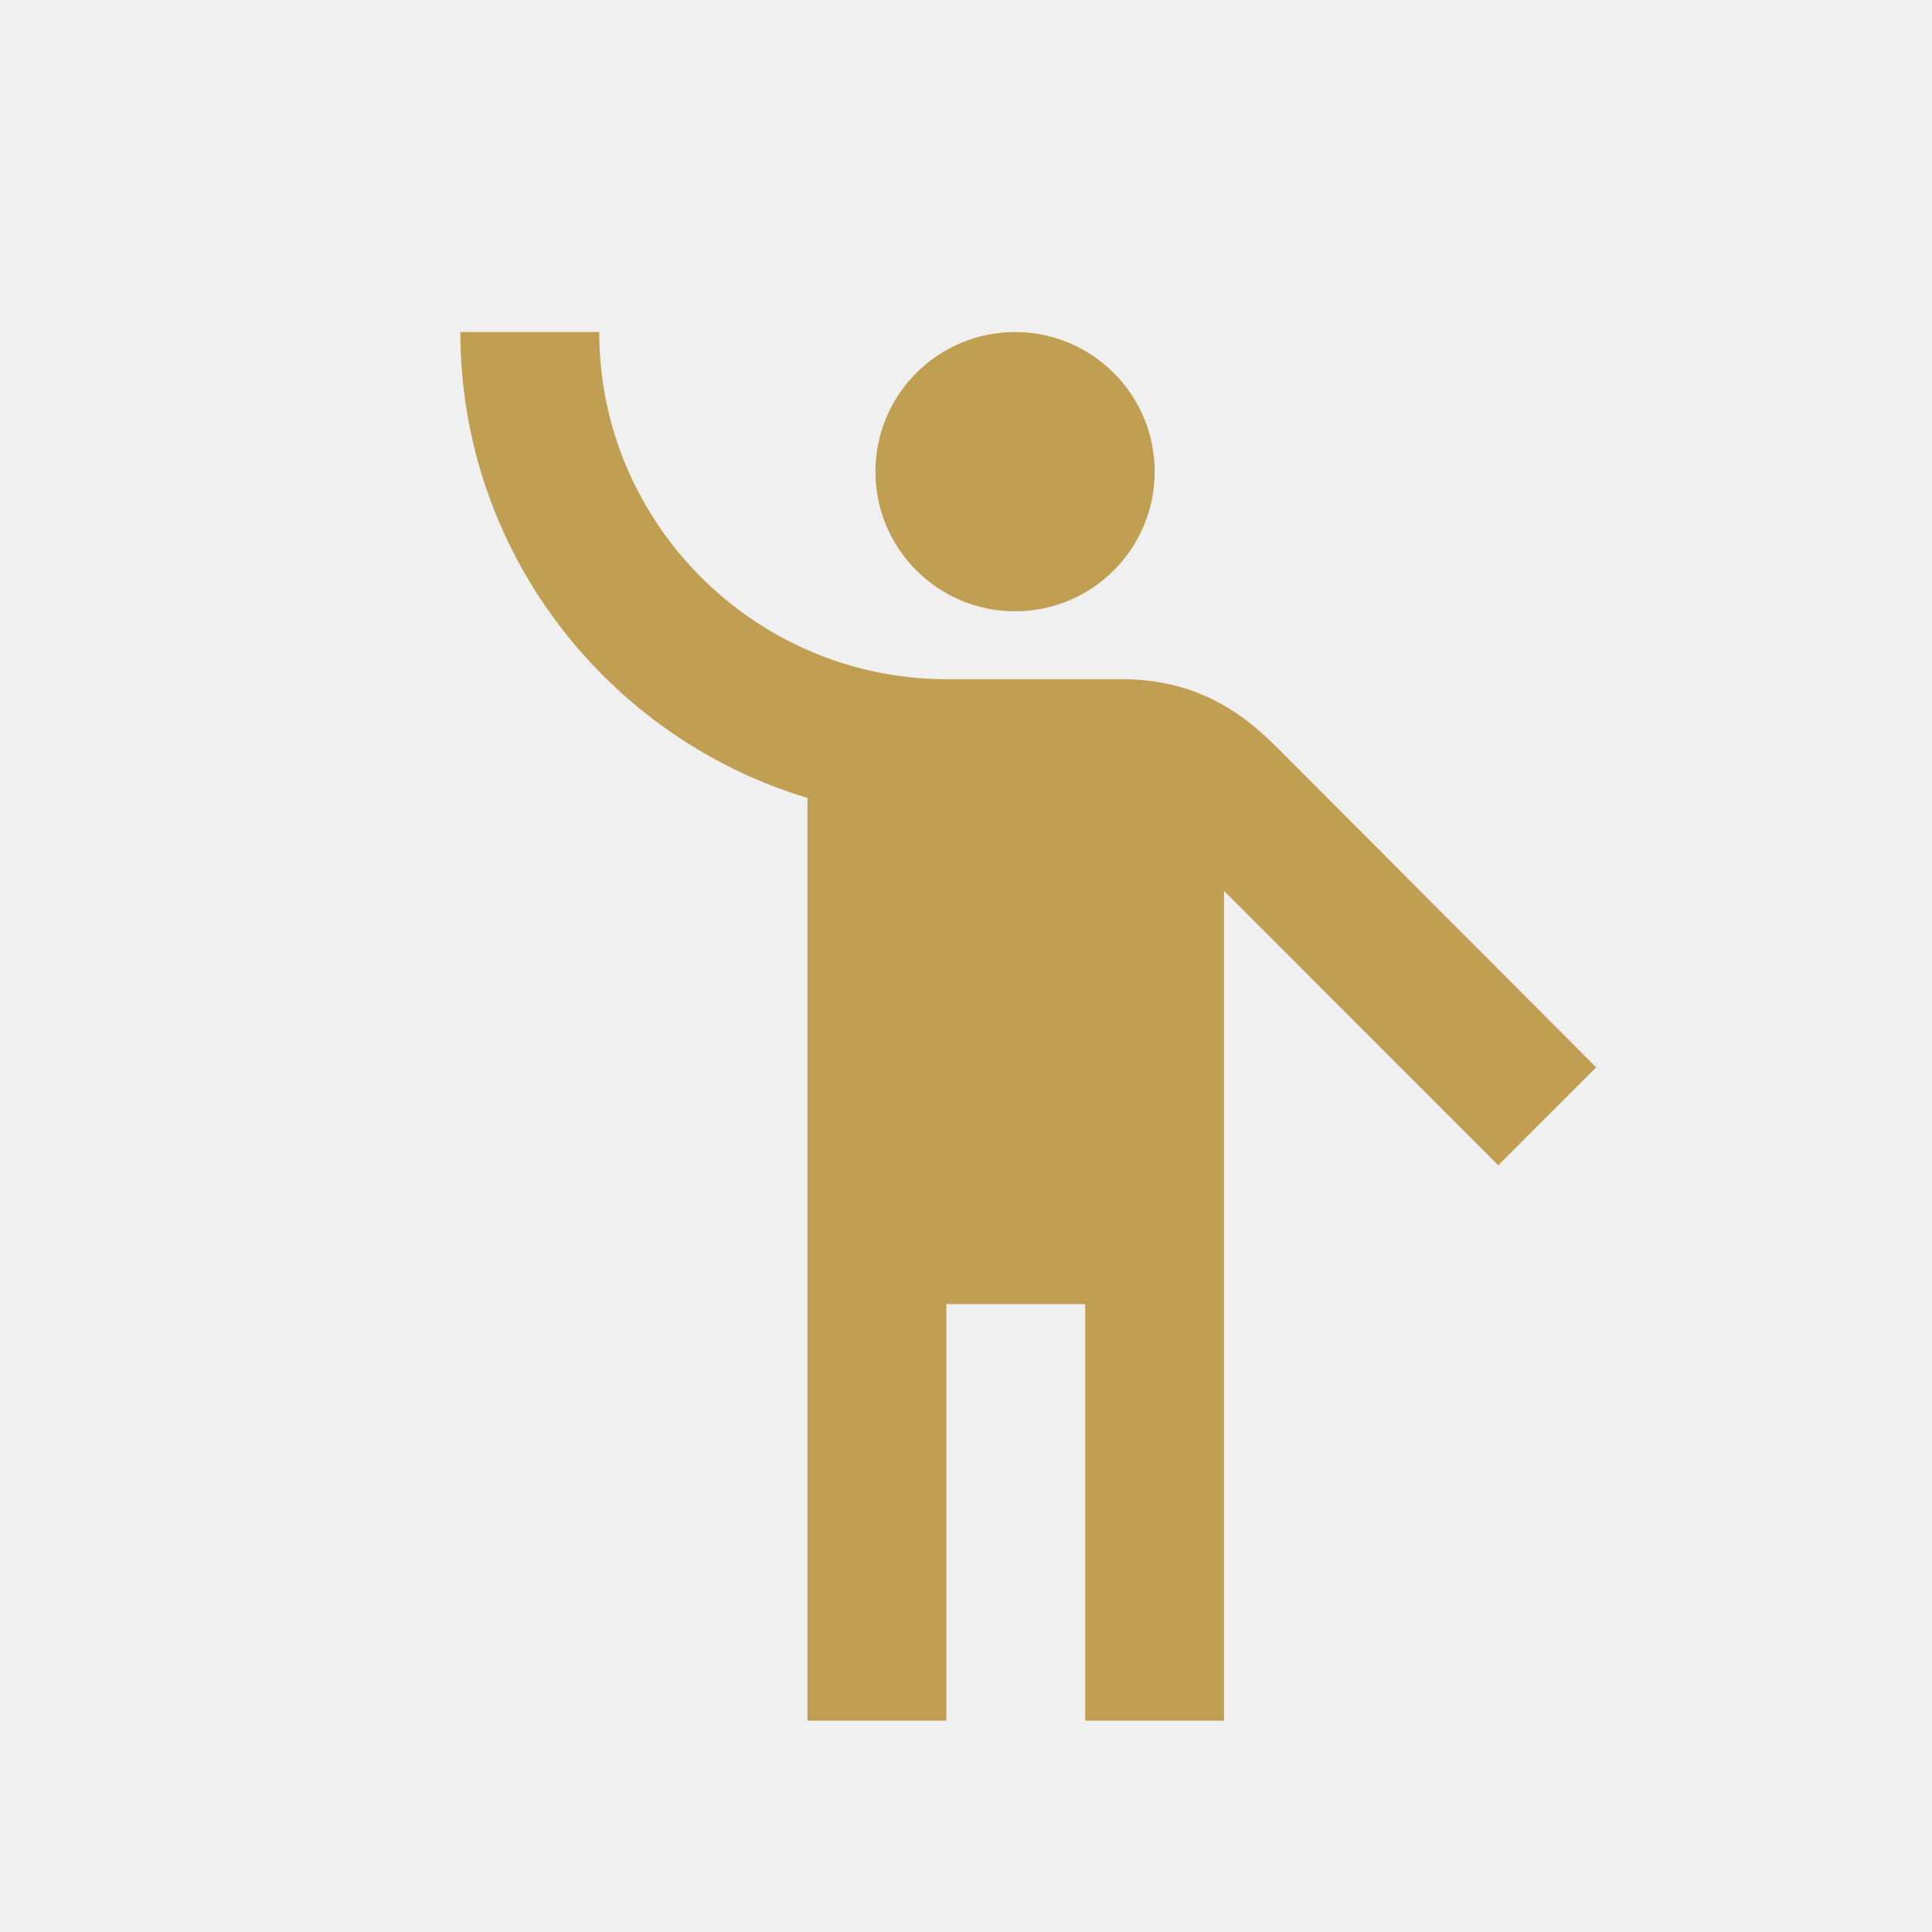
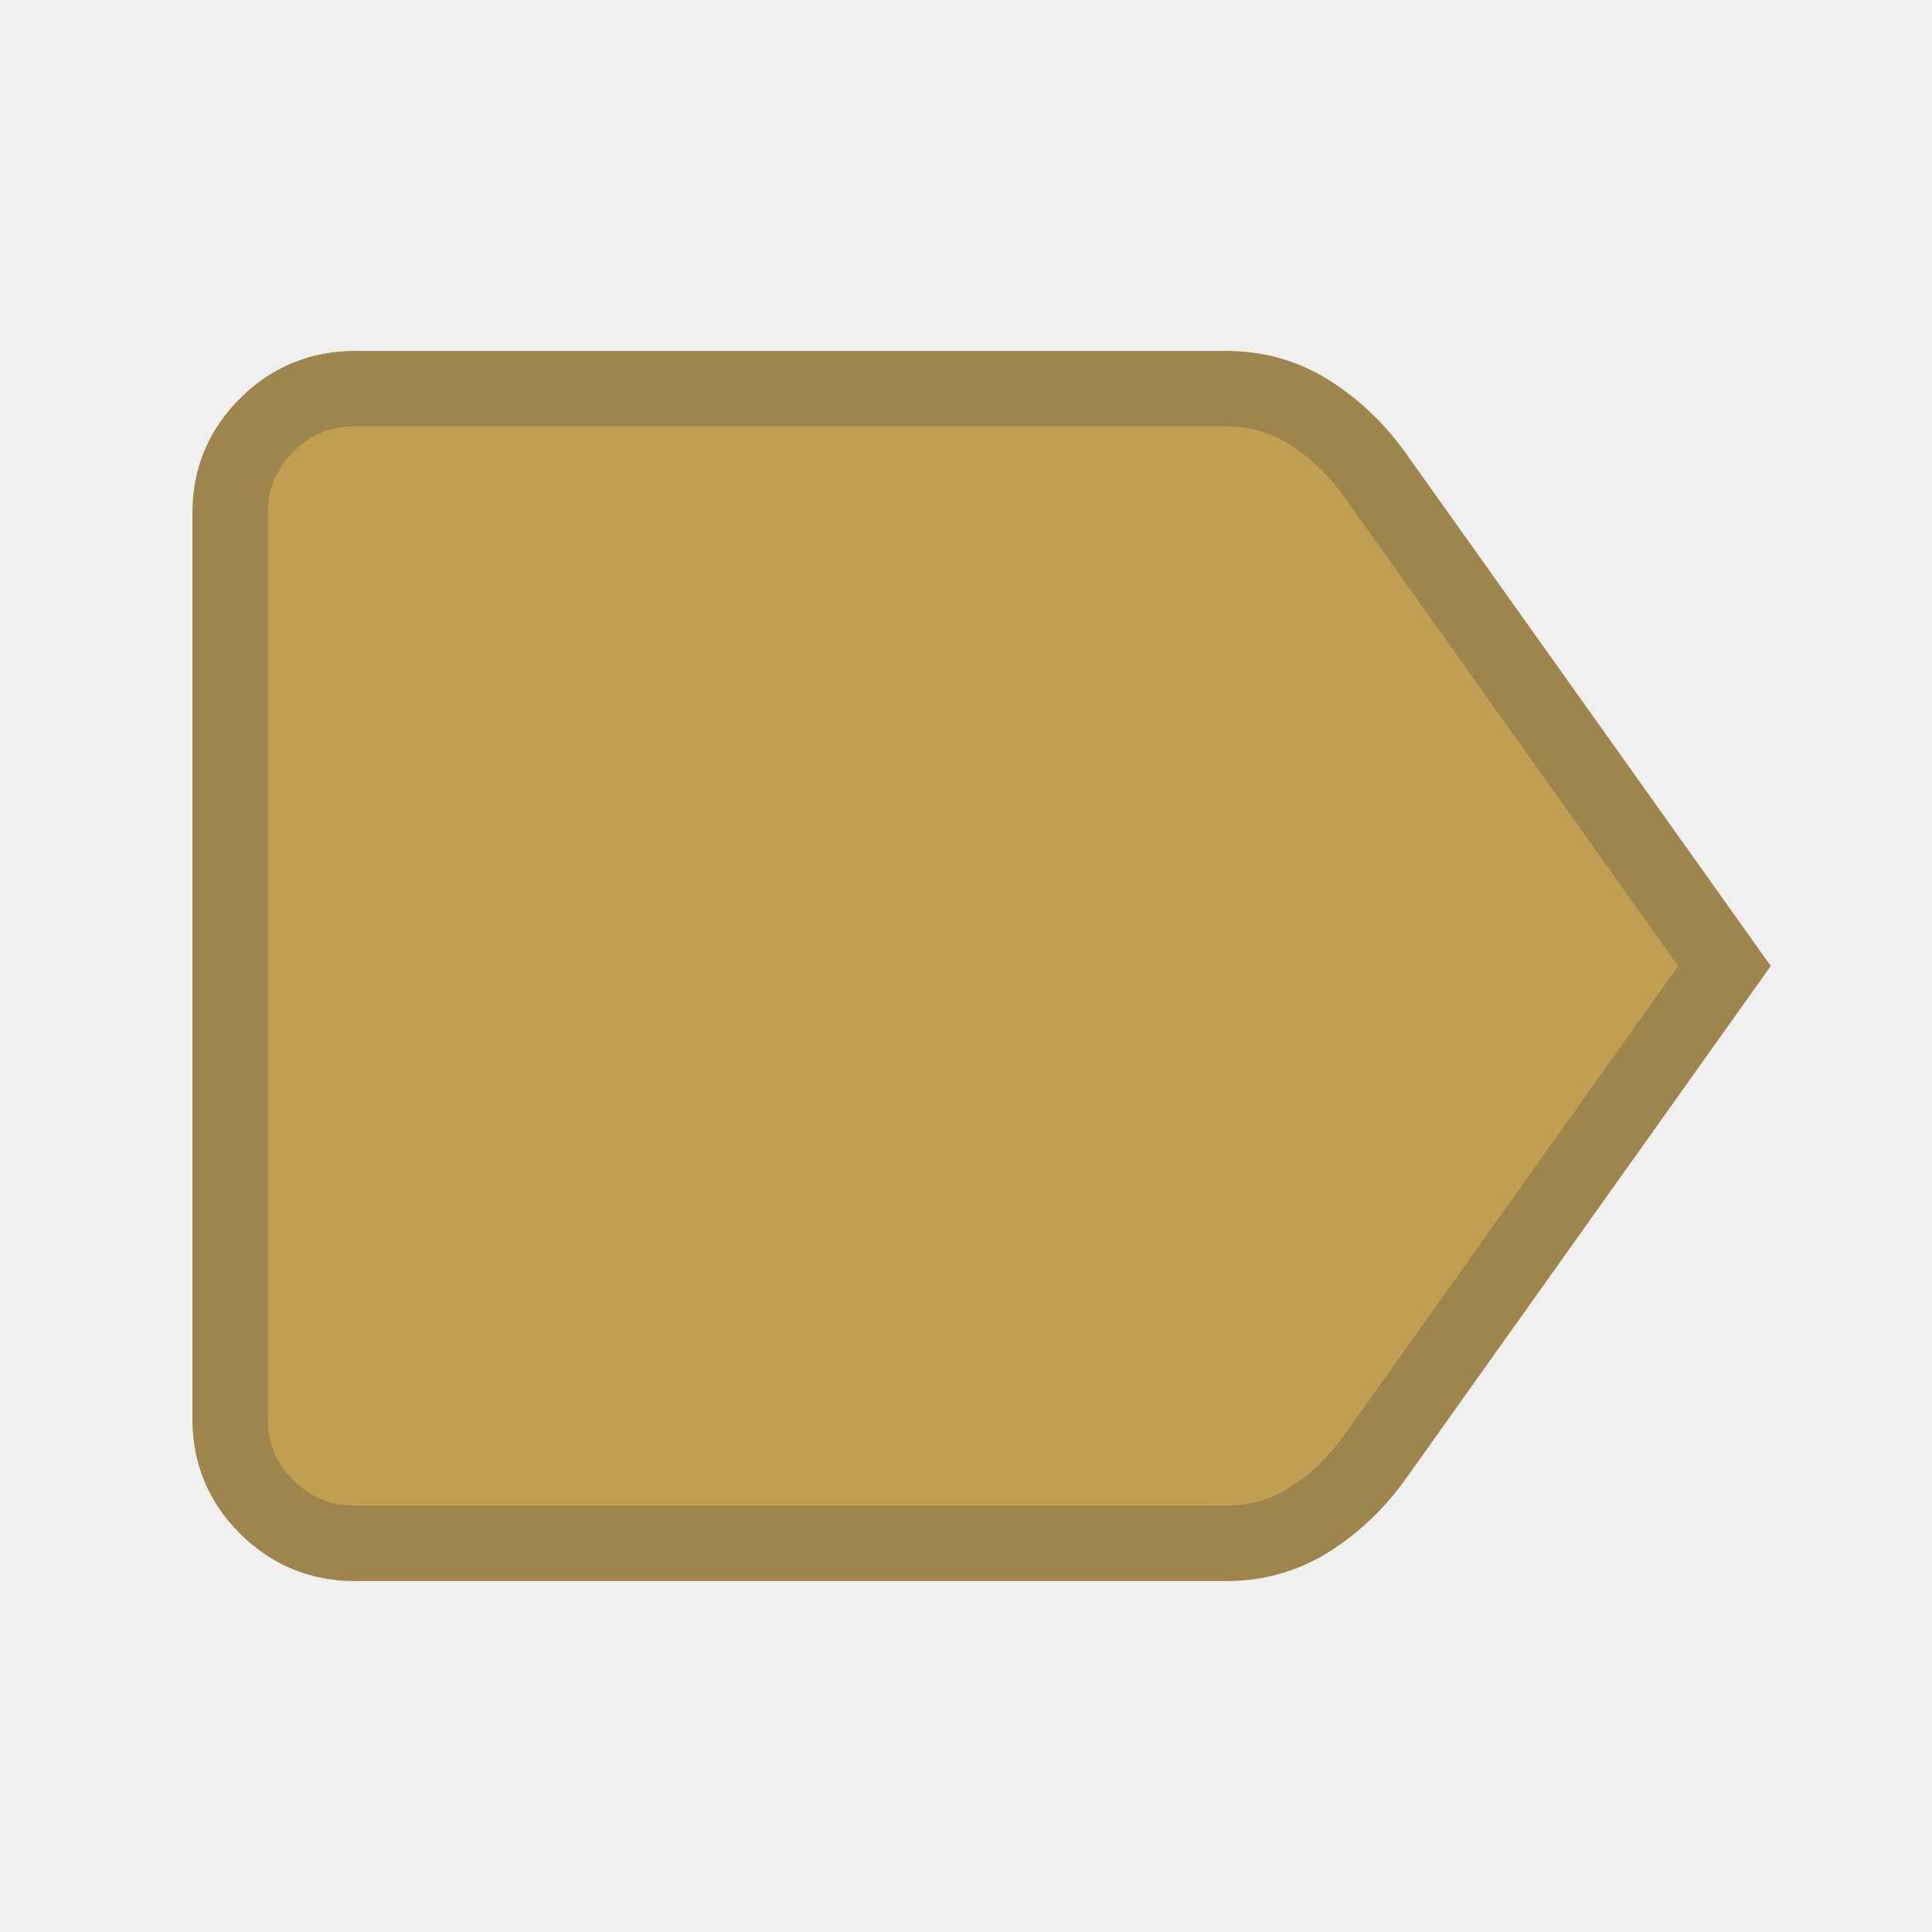
<svg xmlns="http://www.w3.org/2000/svg" width="512px" height="512px" viewBox="0 0 512 512" version="1.1">
-   <g stroke="none" stroke-width="1" fill="none" fill-rule="evenodd">
-     <g id="iOS" fill-rule="nonzero">
-       <path d="M146.141,0 L365.859,0 C416.675,0 435.102,5.291 453.68,15.227 C472.258,25.162 486.838,39.742 496.773,58.32 C506.709,76.898 512,95.325 512,146.141 L512,365.859 C512,416.675 506.709,435.102 496.773,453.68 C486.838,472.258 472.258,486.838 453.68,496.773 C435.102,506.709 416.675,512 365.859,512 L146.141,512 C95.325,512 76.898,506.709 58.32,496.773 C39.742,486.838 25.162,472.258 15.227,453.68 C5.291,435.102 0,416.675 0,365.859 L0,146.141 C0,95.325 5.291,76.898 15.227,58.32 C25.162,39.742 39.742,25.162 58.32,15.227 C76.898,5.291 95.325,0 146.141,0 Z" id="background" fill-opacity="0.01" fill="#FFFFFF" />
-       <g id="guy" transform="translate(122, 88)" fill="#C09F52">
-         <circle id="Oval" cx="147" cy="37" r="37" />
-         <path d="M218.759,112.424 C211.583,105.248 199.256,92 175.338,92 C171.474,92 149.212,92 128.606,92 C78.01,91.816 36.797,50.6 36.797,0 L0,0 C0,58.144 38.821,107.456 91.993,123.464 L91.993,368 L128.79,368 L128.79,257.6 L165.587,257.6 L165.587,368 L202.384,368 L202.384,148.12 L275.058,220.8 L301,194.856 L218.759,112.424 Z" id="Path" />
-       </g>
+   <g id="Page-1" stroke="none" stroke-width="1" fill="none" fill-rule="evenodd">
+     <g id="iOS">
+       <rect id="bg" x="0" y="0" width="512" height="512" />
+       <path d="M457,256 L364.05,386.596 C359.283,393.154 353.6,398.527 347,402.716 C340.4,406.905 333.067,409 325,409 L94,409 C84.925,409 77.156,405.79 70.694,399.369 C64.231,392.949 61,385.23 61,376.214 L61,135.786 C61,126.77 64.231,119.051 70.694,112.631 C77.156,106.21 84.925,103 94,103 L325,103 C333.067,103 340.4,105.095 347,109.284 C353.6,113.473 359.283,118.846 364.05,125.404 L457,256 Z" id="ticket" stroke="#9E854C" stroke-width="20" fill="#C09F52" />
    </g>
  </g>
</svg>
